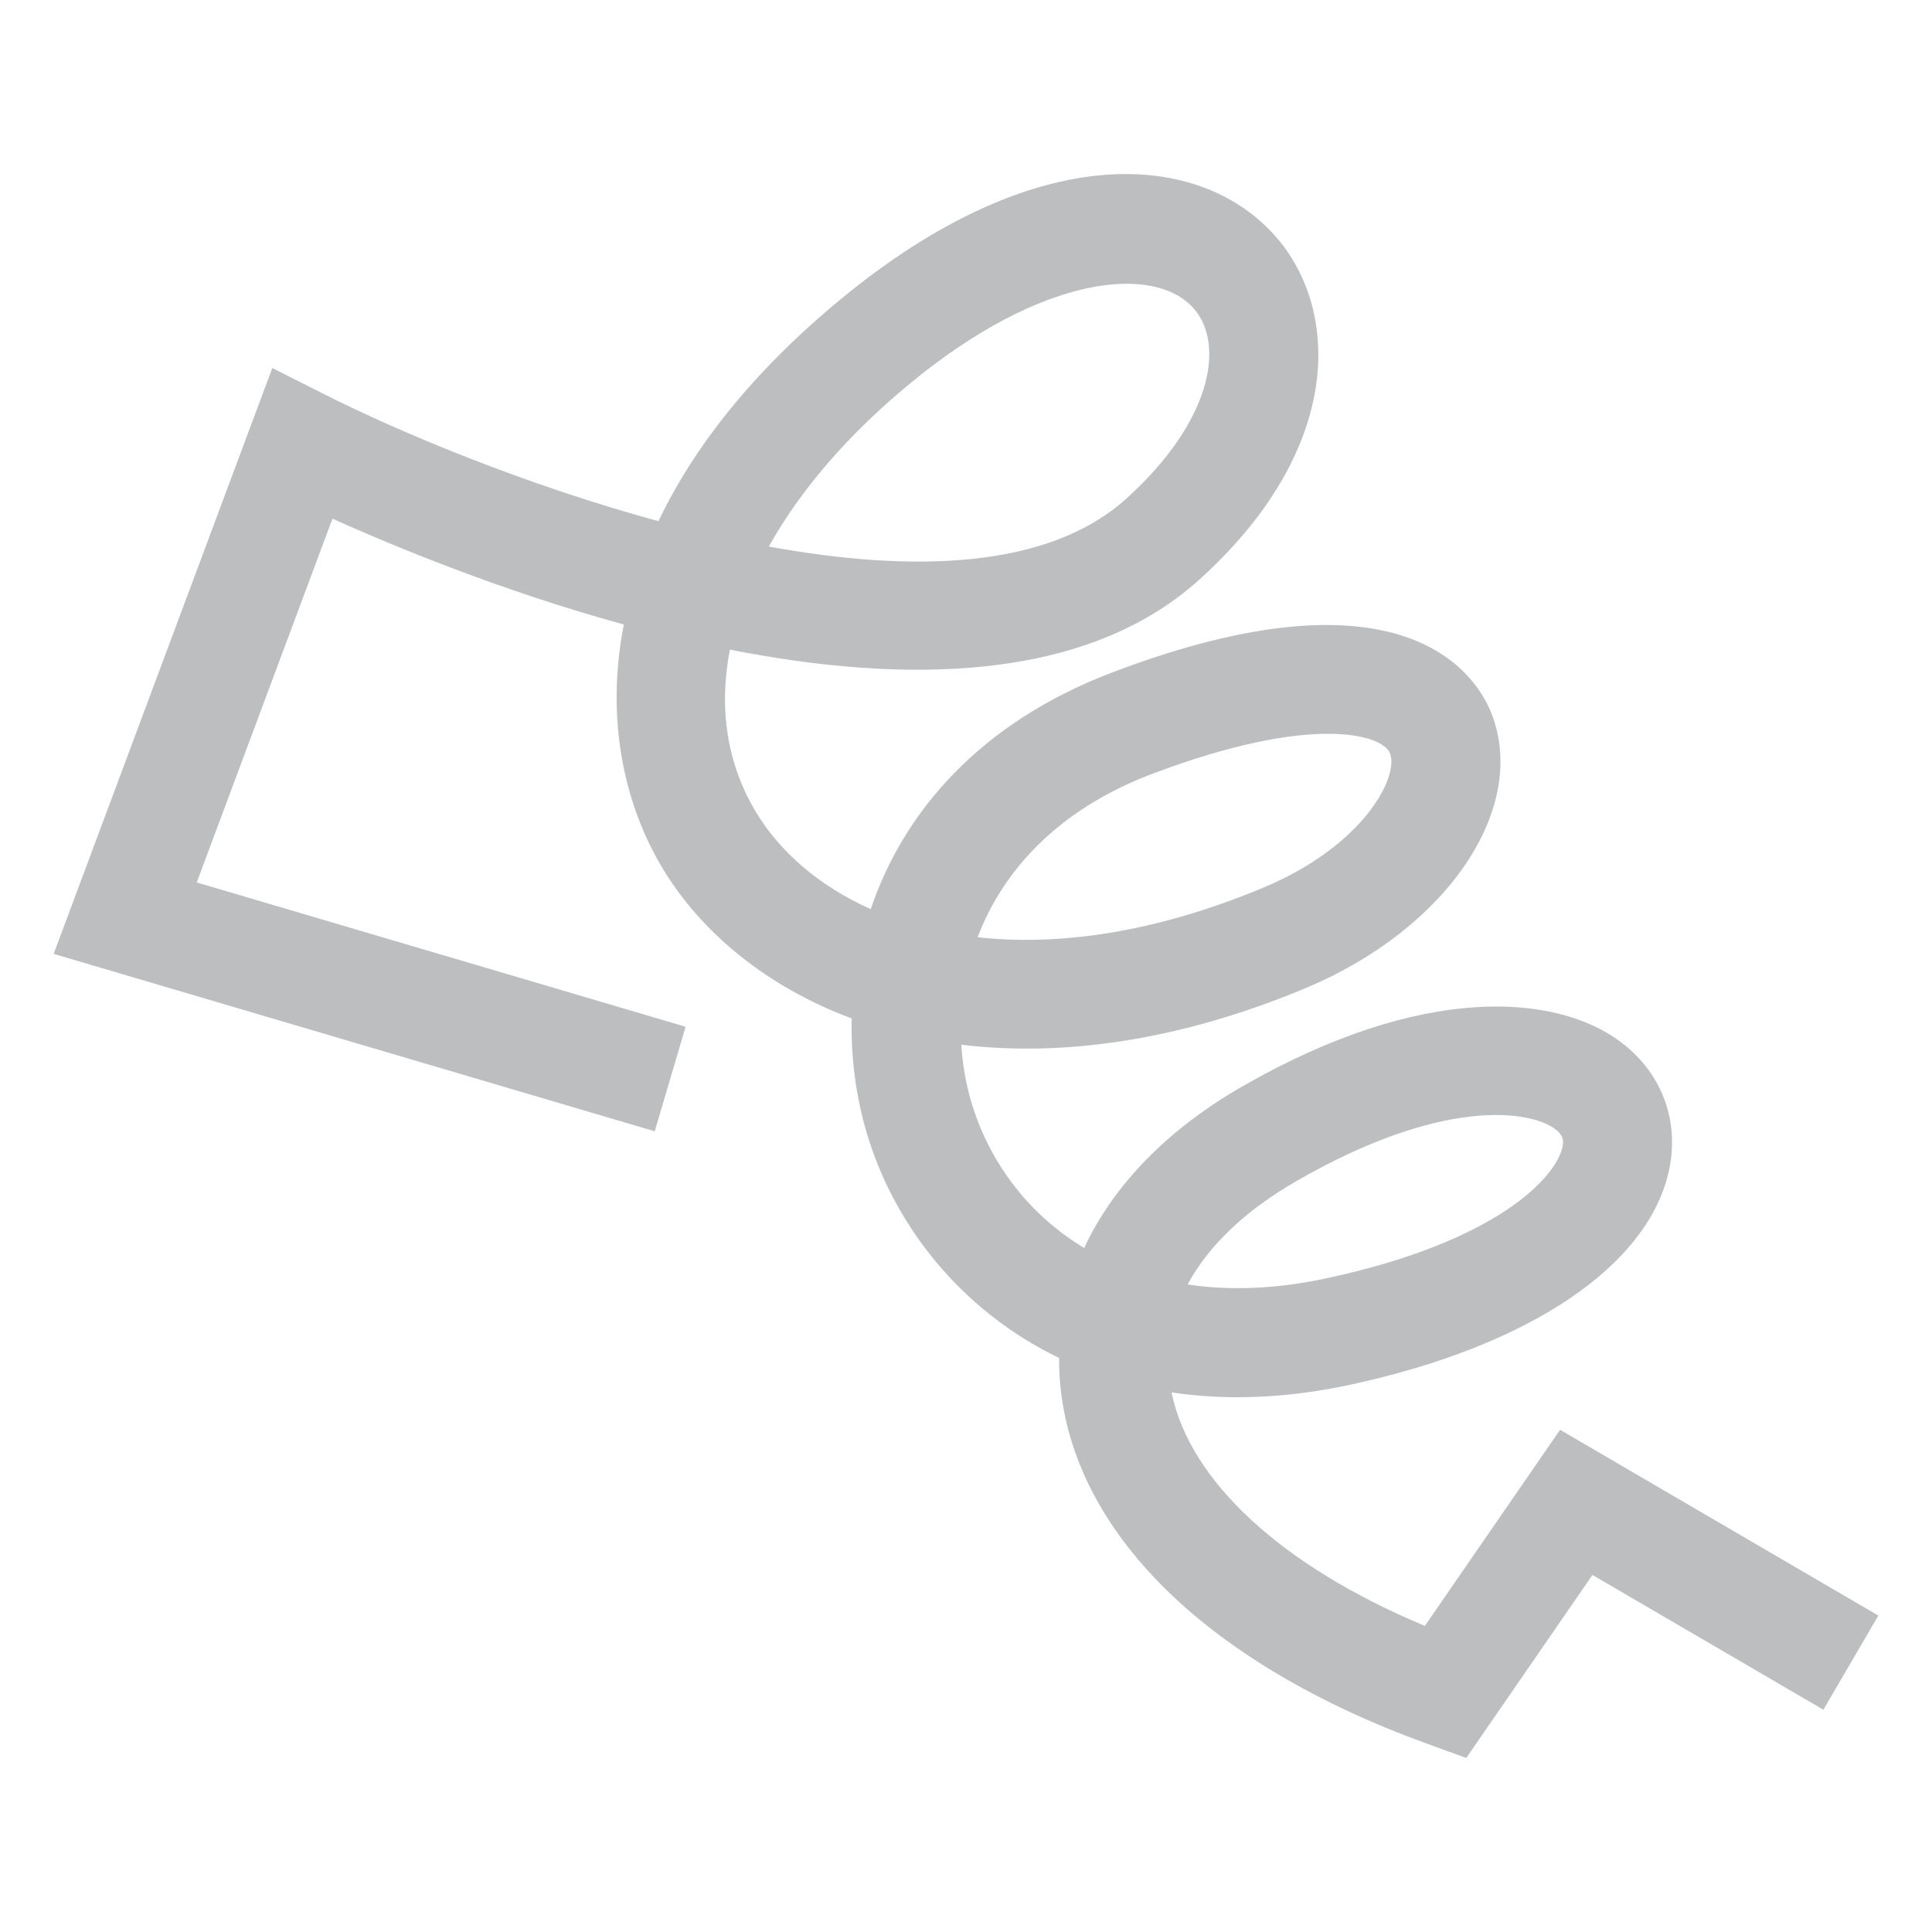
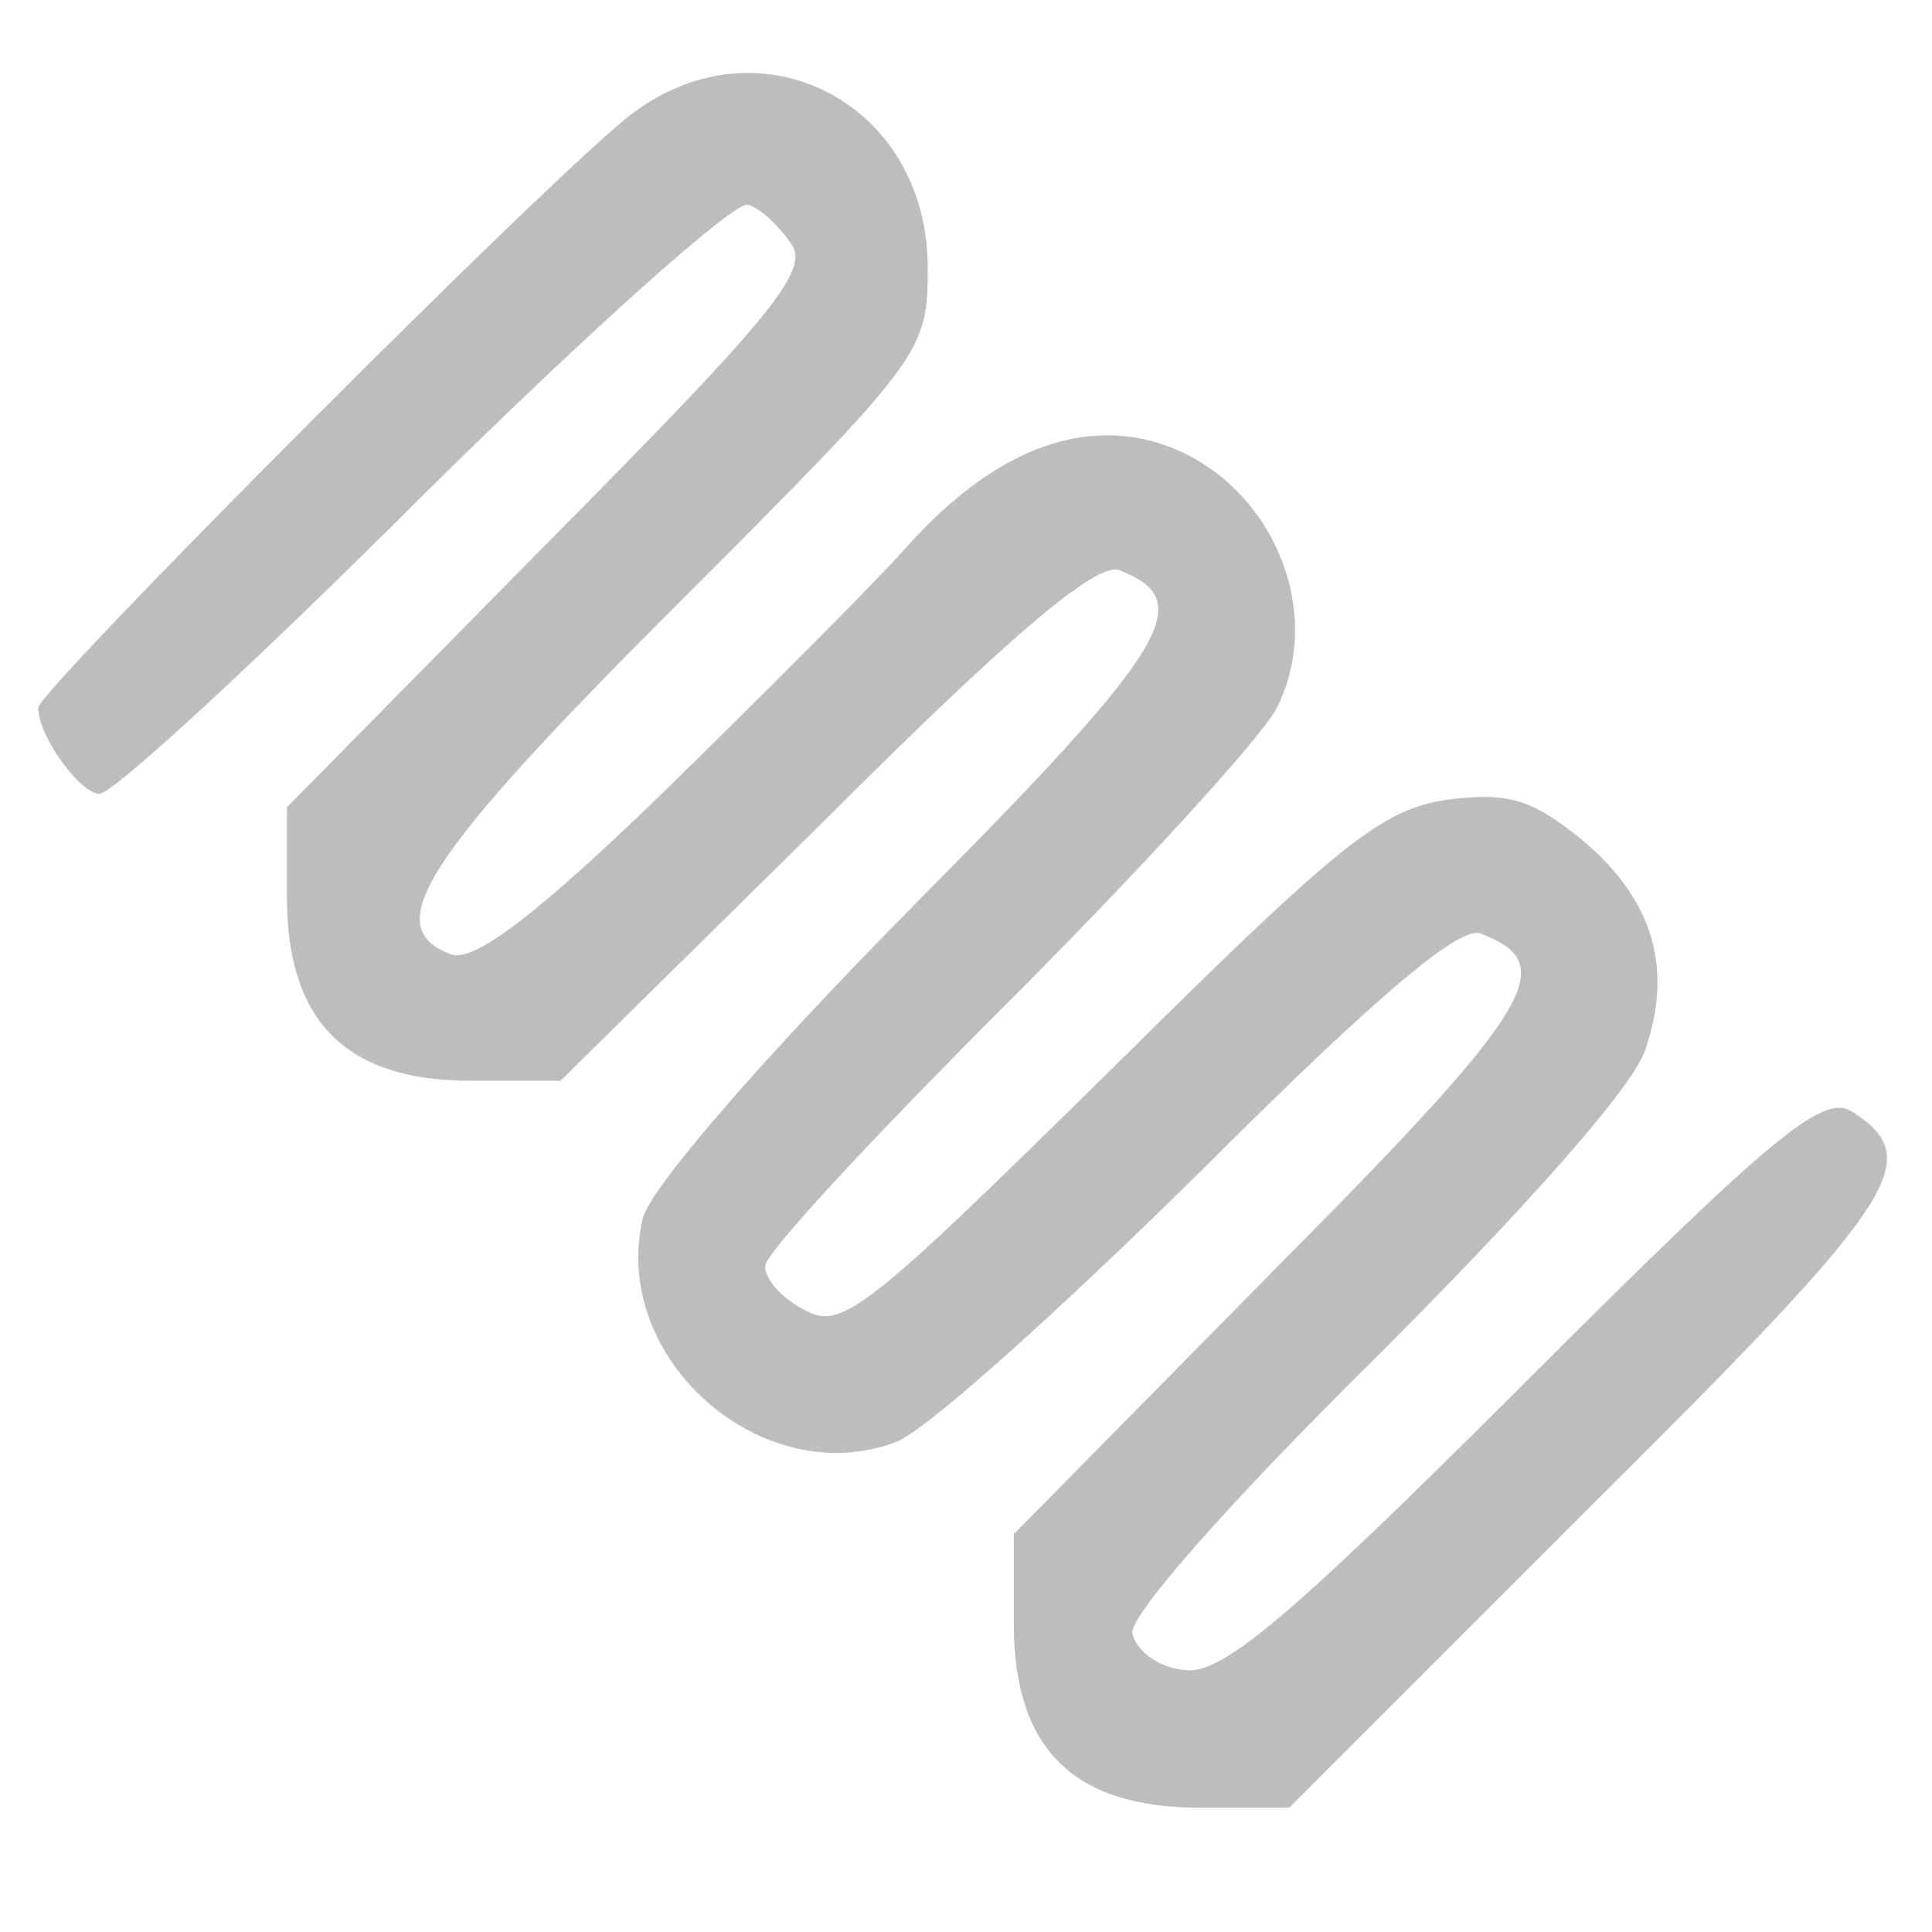
- <svg xmlns="http://www.w3.org/2000/svg" width="36px" height="36px" viewBox="0 0 36 36" version="1.1">
-   <defs />
-   <g id="toolbar" stroke="none" stroke-width="1" fill="none" fill-rule="evenodd">
-     <g id="constant" fill="#BCBEC0">
-       <path d="M14.326,10.184 C16.967,10.668 19.52,10.617 20.985,9.293 C22.579,7.855 22.827,6.424 22.25,5.756 C21.521,4.912 19.417,5.113 16.955,7.147 C15.793,8.105 14.907,9.142 14.326,10.184 L14.326,10.184 Z M18.217,17.464 C19.712,17.63 21.518,17.387 23.552,16.535 C25.406,15.757 26.075,14.476 25.899,14.035 C25.758,13.682 24.442,13.292 21.451,14.427 C19.711,15.089 18.686,16.226 18.217,17.464 L18.217,17.464 Z M22.13,23.934 C22.897,24.05 23.761,24.025 24.717,23.819 C27.932,23.13 28.999,21.919 29.114,21.374 C29.142,21.245 29.127,21.148 28.971,21.033 C28.493,20.687 26.871,20.444 24.151,22.011 C23.199,22.56 22.515,23.216 22.13,23.934 L22.13,23.934 Z M27.322,32.757 L26.584,32.489 C22.486,31.002 19.997,28.552 19.753,25.768 C19.74,25.613 19.734,25.458 19.735,25.304 C17.879,24.408 16.649,22.799 16.15,21.109 C15.951,20.436 15.853,19.713 15.87,18.977 C14.27,18.381 13.062,17.365 12.351,16.188 C11.642,15.015 11.274,13.419 11.624,11.637 C9.354,11.013 7.35,10.184 6.195,9.665 L3.666,16.443 L12.775,19.132 L12.2,21.08 L1,17.774 L5.074,6.858 L6.086,7.368 C7.402,8.03 9.757,9.029 12.27,9.711 C12.914,8.359 13.998,6.952 15.661,5.579 C19.339,2.542 22.392,2.813 23.788,4.428 C24.973,5.801 25.027,8.381 22.347,10.801 C20.212,12.729 16.814,12.739 13.6,12.105 C13.39,13.192 13.542,14.232 14.09,15.138 C14.533,15.871 15.26,16.51 16.225,16.94 C16.835,15.135 18.252,13.469 20.73,12.528 C26.171,10.461 27.506,12.582 27.786,13.281 C28.491,15.048 26.978,17.3 24.338,18.408 C21.93,19.417 19.753,19.689 17.913,19.467 C17.935,19.835 17.998,20.194 18.099,20.534 C18.417,21.61 19.128,22.608 20.202,23.254 C20.744,22.09 21.745,21.052 23.138,20.25 C26.516,18.306 28.983,18.531 30.165,19.39 C30.95,19.96 31.3,20.86 31.102,21.795 C30.723,23.588 28.495,25.088 25.143,25.806 C23.931,26.065 22.823,26.095 21.829,25.945 C22.172,27.604 23.889,29.185 26.55,30.296 L29.07,26.642 L35,30.104 L33.976,31.858 L29.673,29.347 L27.322,32.757 Z" id="Protein" />
-     </g>
+ <svg xmlns="http://www.w3.org/2000/svg" version="1.0" width="36px" height="36px" viewBox="0 -2.5 101 101" preserveAspectRatio="xMidYMid meet">
+   <g transform="translate(0,95) scale(0.1,-0.1)" fill="#BBBDBF" stroke="none">
+     <path d="M 331 916 c -38 -28 -311 -302 -311 -311 c 0 -15 22 -45 32 -45 c 7 0 83 70 169 156 c 87 86 163 154 170 152 c 7 -2 17 -12 23 -21 c 9 -14 -13 -40 -127 -155 l -137 -139 l 0 -47 c 0 -65 31 -96 96 -96 l 47 0 l 138 136 c 97 97 142 135 154 131 c 41 -16 28 -39 -107 -175 c -80 -81 -138 -148 -142 -164 c -17 -73 62 -143 132 -117 c 15 5 86 69 159 141 c 93 93 136 129 147 125 c 42 -16 29 -38 -108 -176 l -136 -138 l 0 -47 c 0 -65 31 -96 97 -96 l 47 0 l 159 159 c 161 160 174 180 135 205 c -15 9 -40 -11 -171 -142 c -125 -125 -159 -153 -178 -150 c -13 1 -25 10 -27 19 c -2 9 51 69 128 145 c 78 78 134 141 140 160 c 15 43 4 79 -33 110 c -26 21 -38 25 -70 21 c -35 -5 -57 -23 -177 -142 c -125 -123 -140 -136 -159 -125 c -12 6 -21 16 -21 23 c 0 7 57 68 126 137 c 69 69 132 138 141 154 c 29 56 -8 130 -72 142 c -40 7 -81 -12 -122 -58 c -16 -18 -73 -75 -125 -126 c -67 -65 -100 -90 -112 -86 c -38 14 -15 50 117 182 c 130 130 132 133 132 177 c 0 86 -87 131 -154 81 Z" />
  </g>
</svg>
